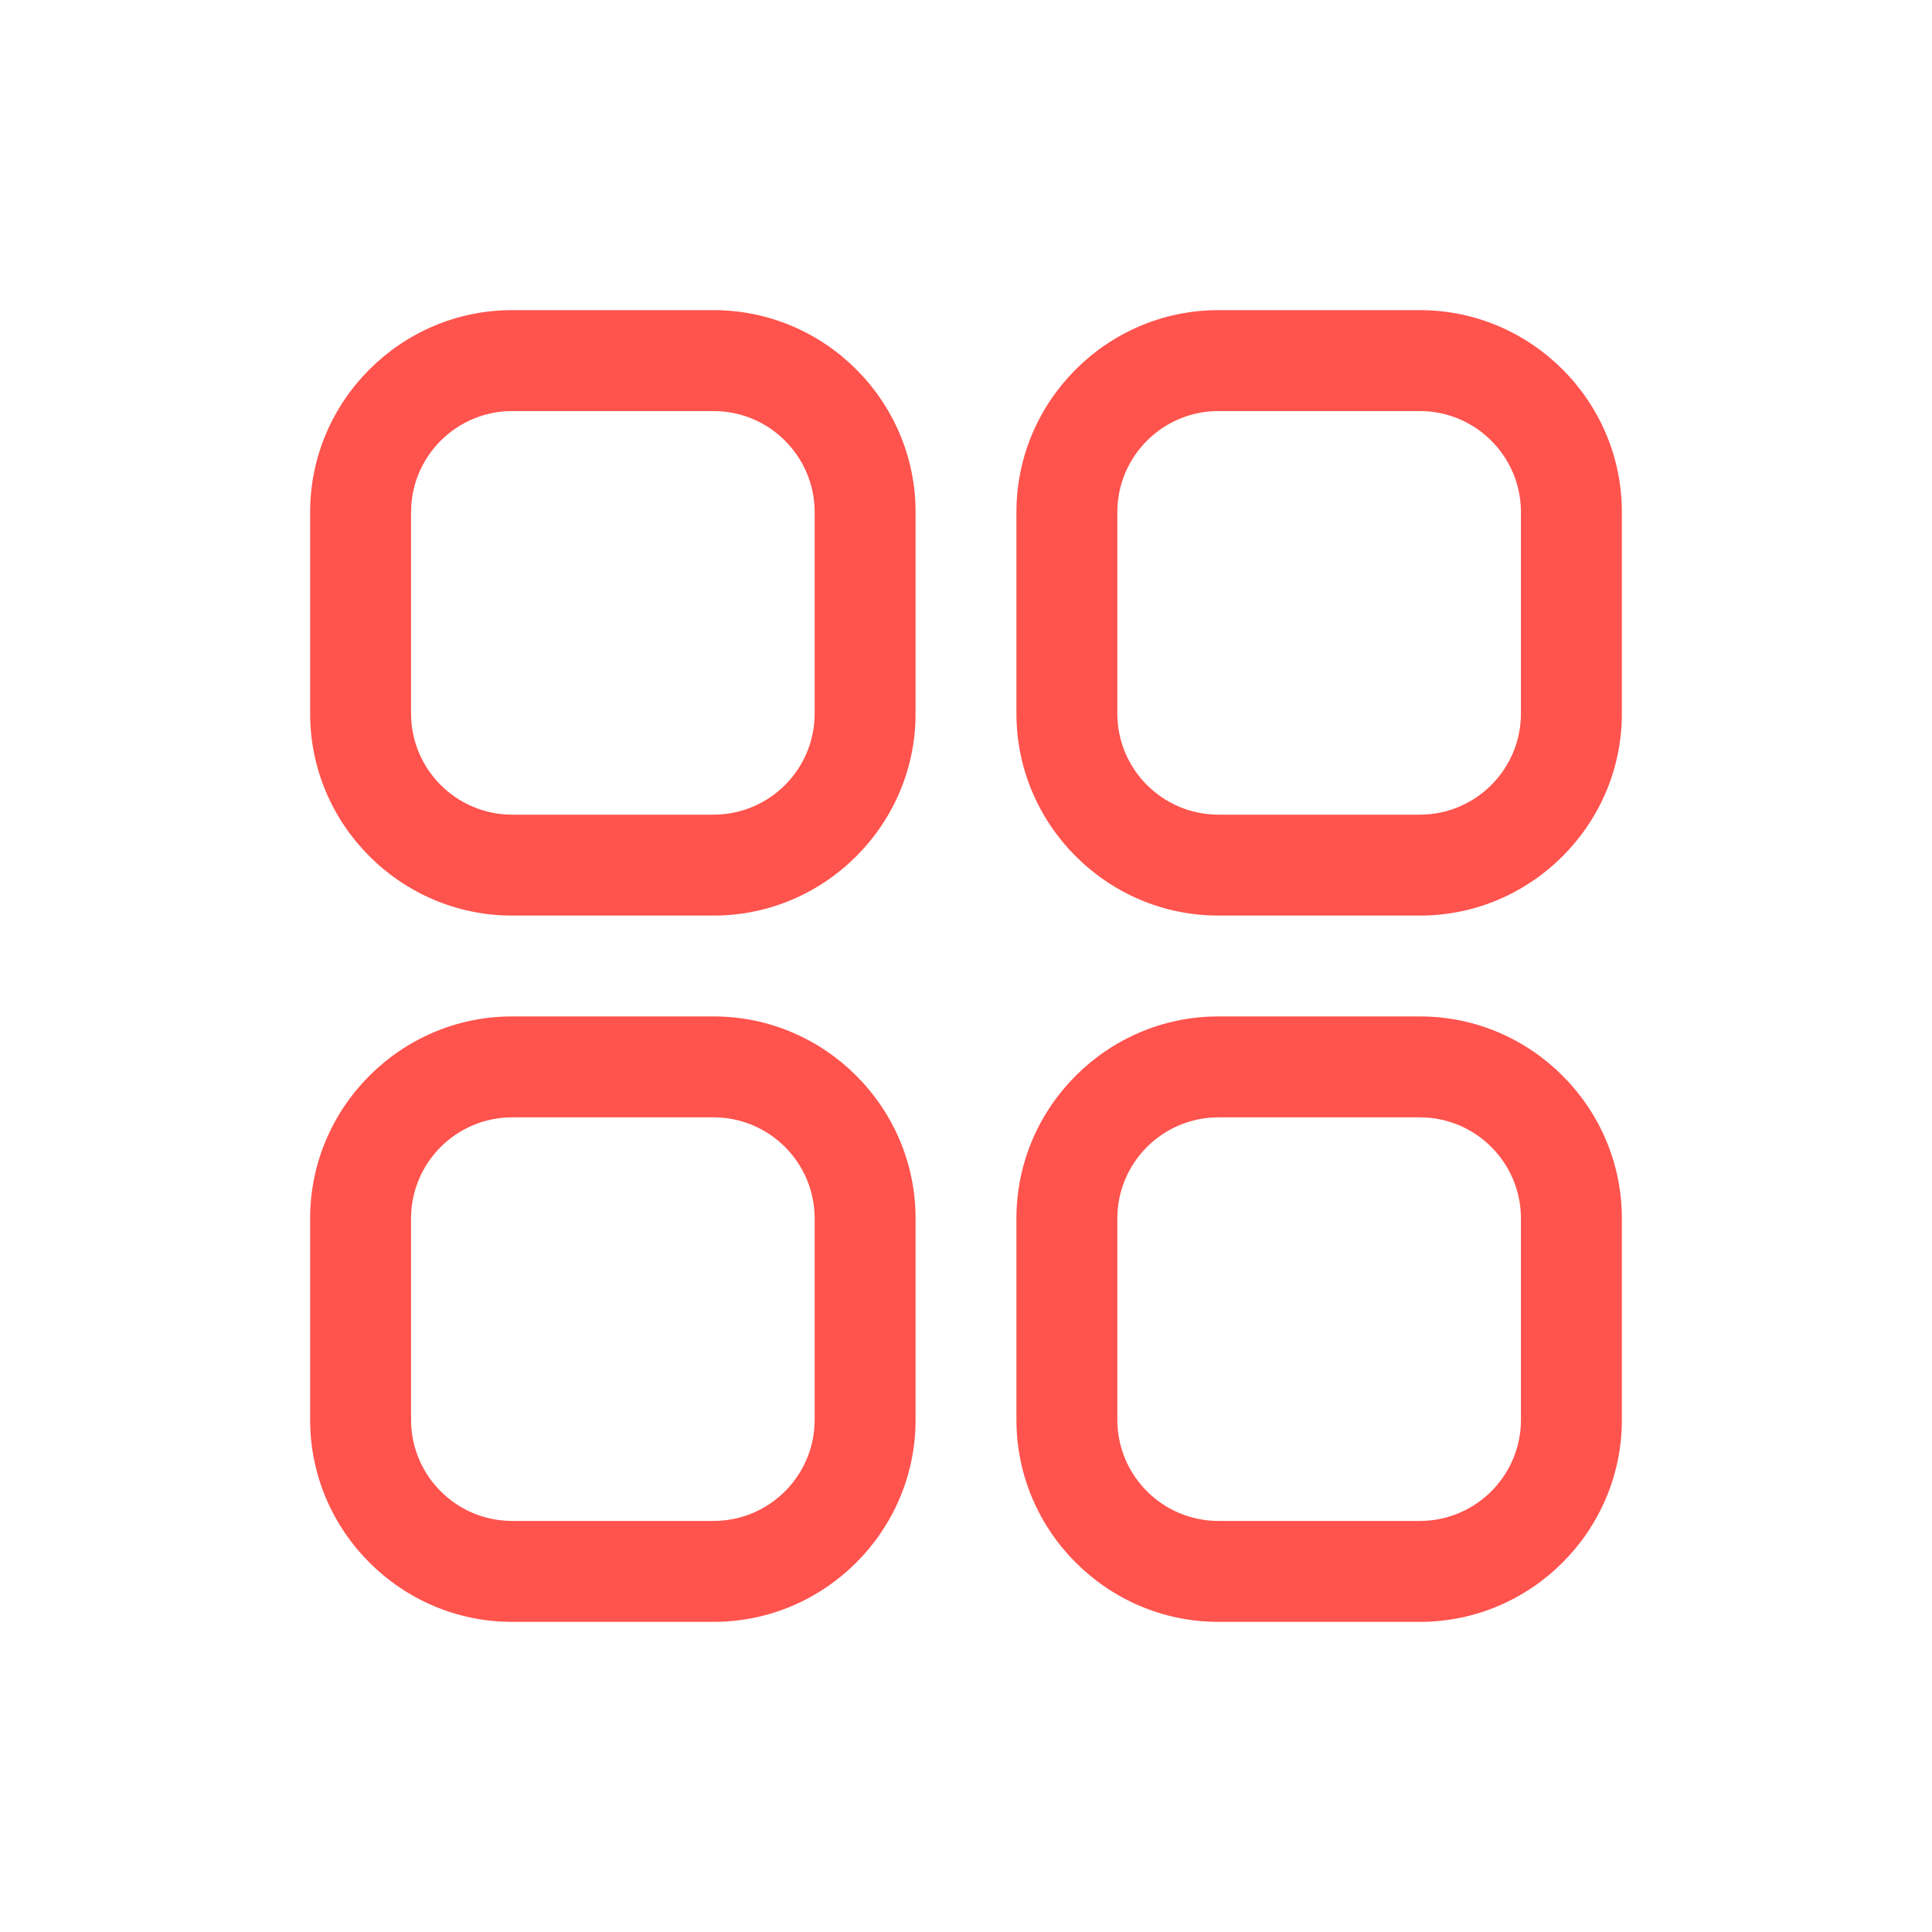
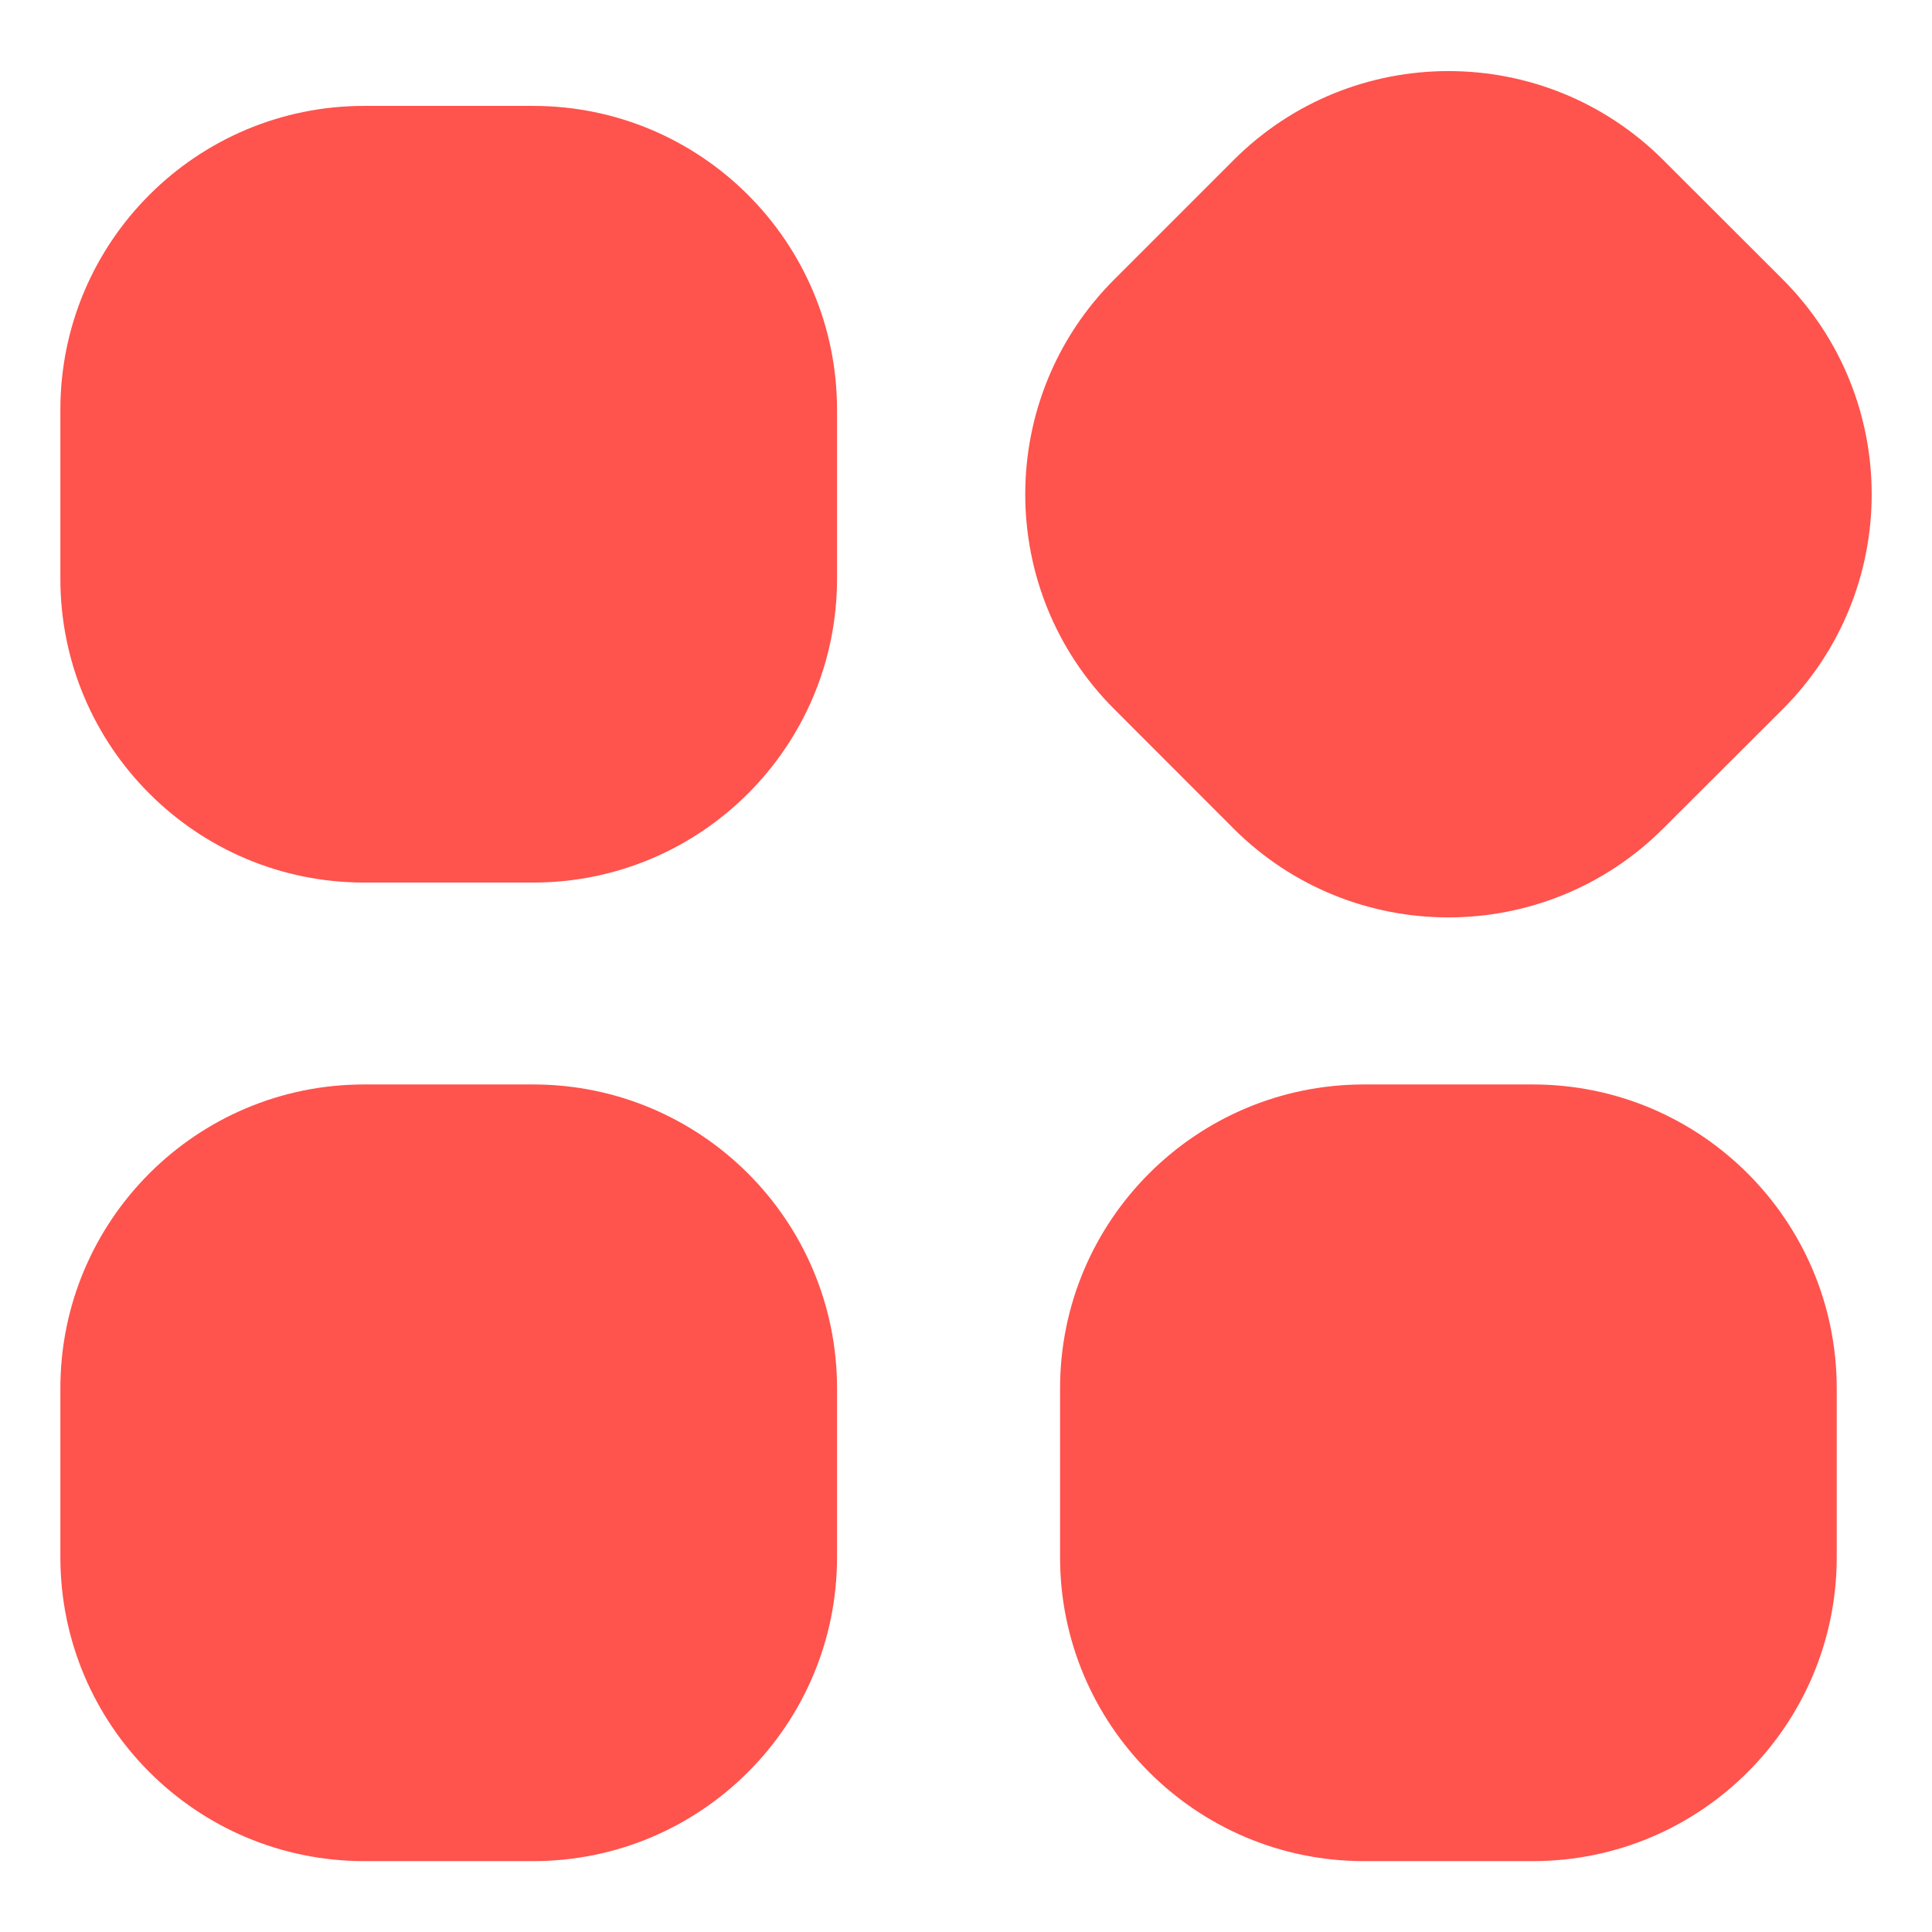
- <svg xmlns="http://www.w3.org/2000/svg" t="1629858931958" class="icon" viewBox="0 0 1024 1024" version="1.1" p-id="16899" width="64" height="64">
+ <svg xmlns="http://www.w3.org/2000/svg" t="1639664171054" class="icon" viewBox="0 0 1024 1024" version="1.1" p-id="3478" width="64" height="64">
  <defs>
    <style type="text/css" />
  </defs>
-   <path d="M378.308 538.732H271.347C212.513 538.732 164.386 586.876 164.386 645.692v106.961C164.386 811.487 212.53 859.614 271.347 859.614h106.961c58.816 0 106.961-48.145 106.961-106.961v-106.961c0-58.816-48.145-106.961-106.961-106.961z m53.48 213.922a53.637 53.637 0 0 1-53.48 53.48H271.347a53.637 53.637 0 0 1-53.48-53.48v-106.961a53.637 53.637 0 0 1 53.48-53.48h106.961a53.637 53.637 0 0 1 53.48 53.48v106.961zM752.653 164.386h-106.961c-58.816 0-106.961 48.145-106.961 106.961v106.961c0 58.816 48.145 106.961 106.961 106.961h106.961c58.834 0 106.961-48.145 106.961-106.961V271.347C859.614 212.513 811.47 164.386 752.653 164.386z m53.48 213.922a53.637 53.637 0 0 1-53.48 53.48h-106.961a53.637 53.637 0 0 1-53.48-53.48V271.347a53.637 53.637 0 0 1 53.48-53.48h106.961a53.637 53.637 0 0 1 53.48 53.48v106.961z m-53.48 160.424h-106.961c-58.816 0-106.961 48.145-106.961 106.961v106.961c0 58.834 48.145 106.961 106.961 106.961h106.961C811.487 859.614 859.614 811.47 859.614 752.653v-106.961c0-58.816-48.145-106.961-106.961-106.961z m53.48 213.922a53.637 53.637 0 0 1-53.48 53.48h-106.961a53.637 53.637 0 0 1-53.48-53.48v-106.961a53.637 53.637 0 0 1 53.48-53.48h106.961a53.637 53.637 0 0 1 53.48 53.48v106.961zM378.308 164.386H271.347C212.513 164.386 164.386 212.53 164.386 271.347v106.961c0 58.816 48.145 106.961 106.961 106.961h106.961c58.816 0 106.961-48.145 106.961-106.961V271.347c0-58.834-48.145-106.961-106.961-106.961z m53.48 213.922a53.637 53.637 0 0 1-53.48 53.48H271.347a53.637 53.637 0 0 1-53.48-53.48V271.347a53.637 53.637 0 0 1 53.48-53.48h106.961a53.637 53.637 0 0 1 53.48 53.48v106.961z" fill="#FF534D" p-id="16900" />
+   <path d="M881.536 439.104a161.152 161.152 0 0 1-227.776 0l-63.168-63.232a161.024 161.024 0 0 1 0-227.776l63.232-63.232a161.024 161.024 0 0 1 227.776 0l63.296 63.232a161.152 161.152 0 0 1 0 227.776l-63.36 63.232z m0 0M443.648 306.688a161.088 161.088 0 0 1-161.088 161.088H193.088A161.024 161.024 0 0 1 32 306.688V217.216A161.024 161.024 0 0 1 193.088 56.128h89.472a161.088 161.088 0 0 1 161.088 161.088v89.472z m0 0M973.504 825.344a161.088 161.088 0 0 1-161.088 161.088h-89.472a161.088 161.088 0 0 1-161.088-161.088v-89.472a161.088 161.088 0 0 1 161.088-161.088h89.472a161.088 161.088 0 0 1 161.088 161.088v89.472z m0 0M443.648 825.344a161.088 161.088 0 0 1-161.088 161.088H193.088A161.088 161.088 0 0 1 32 825.344v-89.472a161.024 161.024 0 0 1 161.088-161.088h89.472a161.088 161.088 0 0 1 161.088 161.088v89.472z m0 0" p-id="3479" fill="#FF534D" />
</svg>
